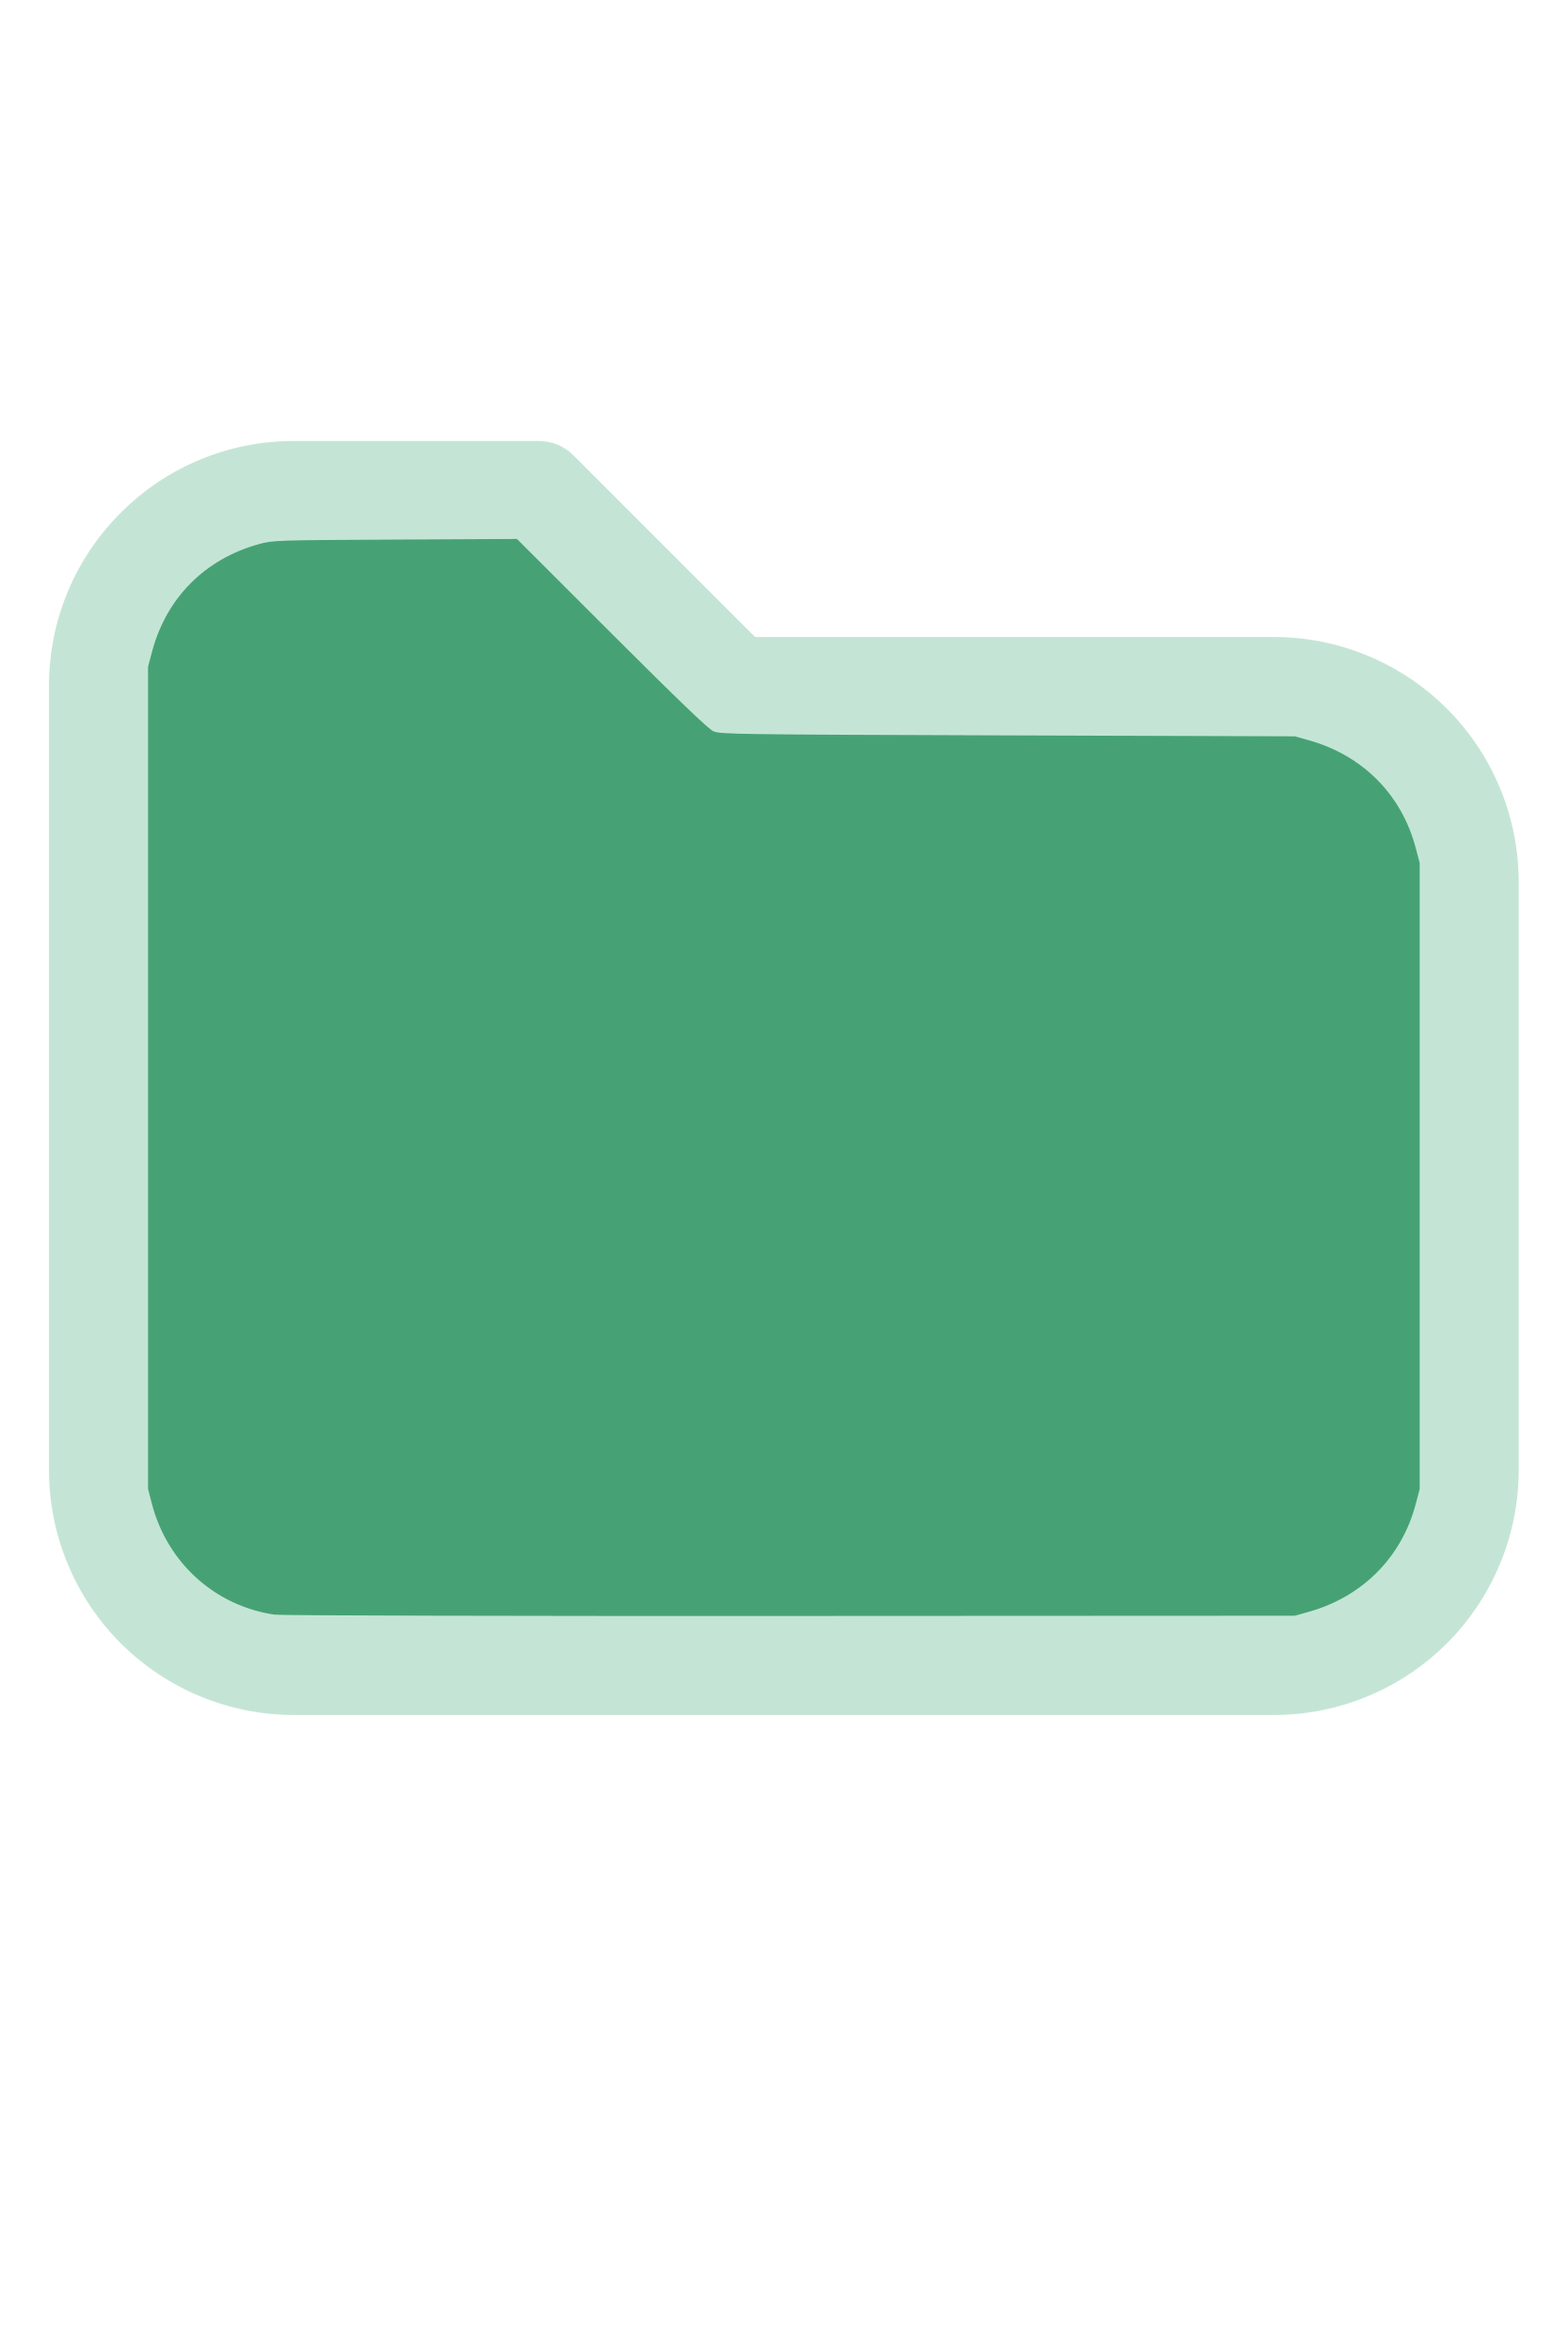
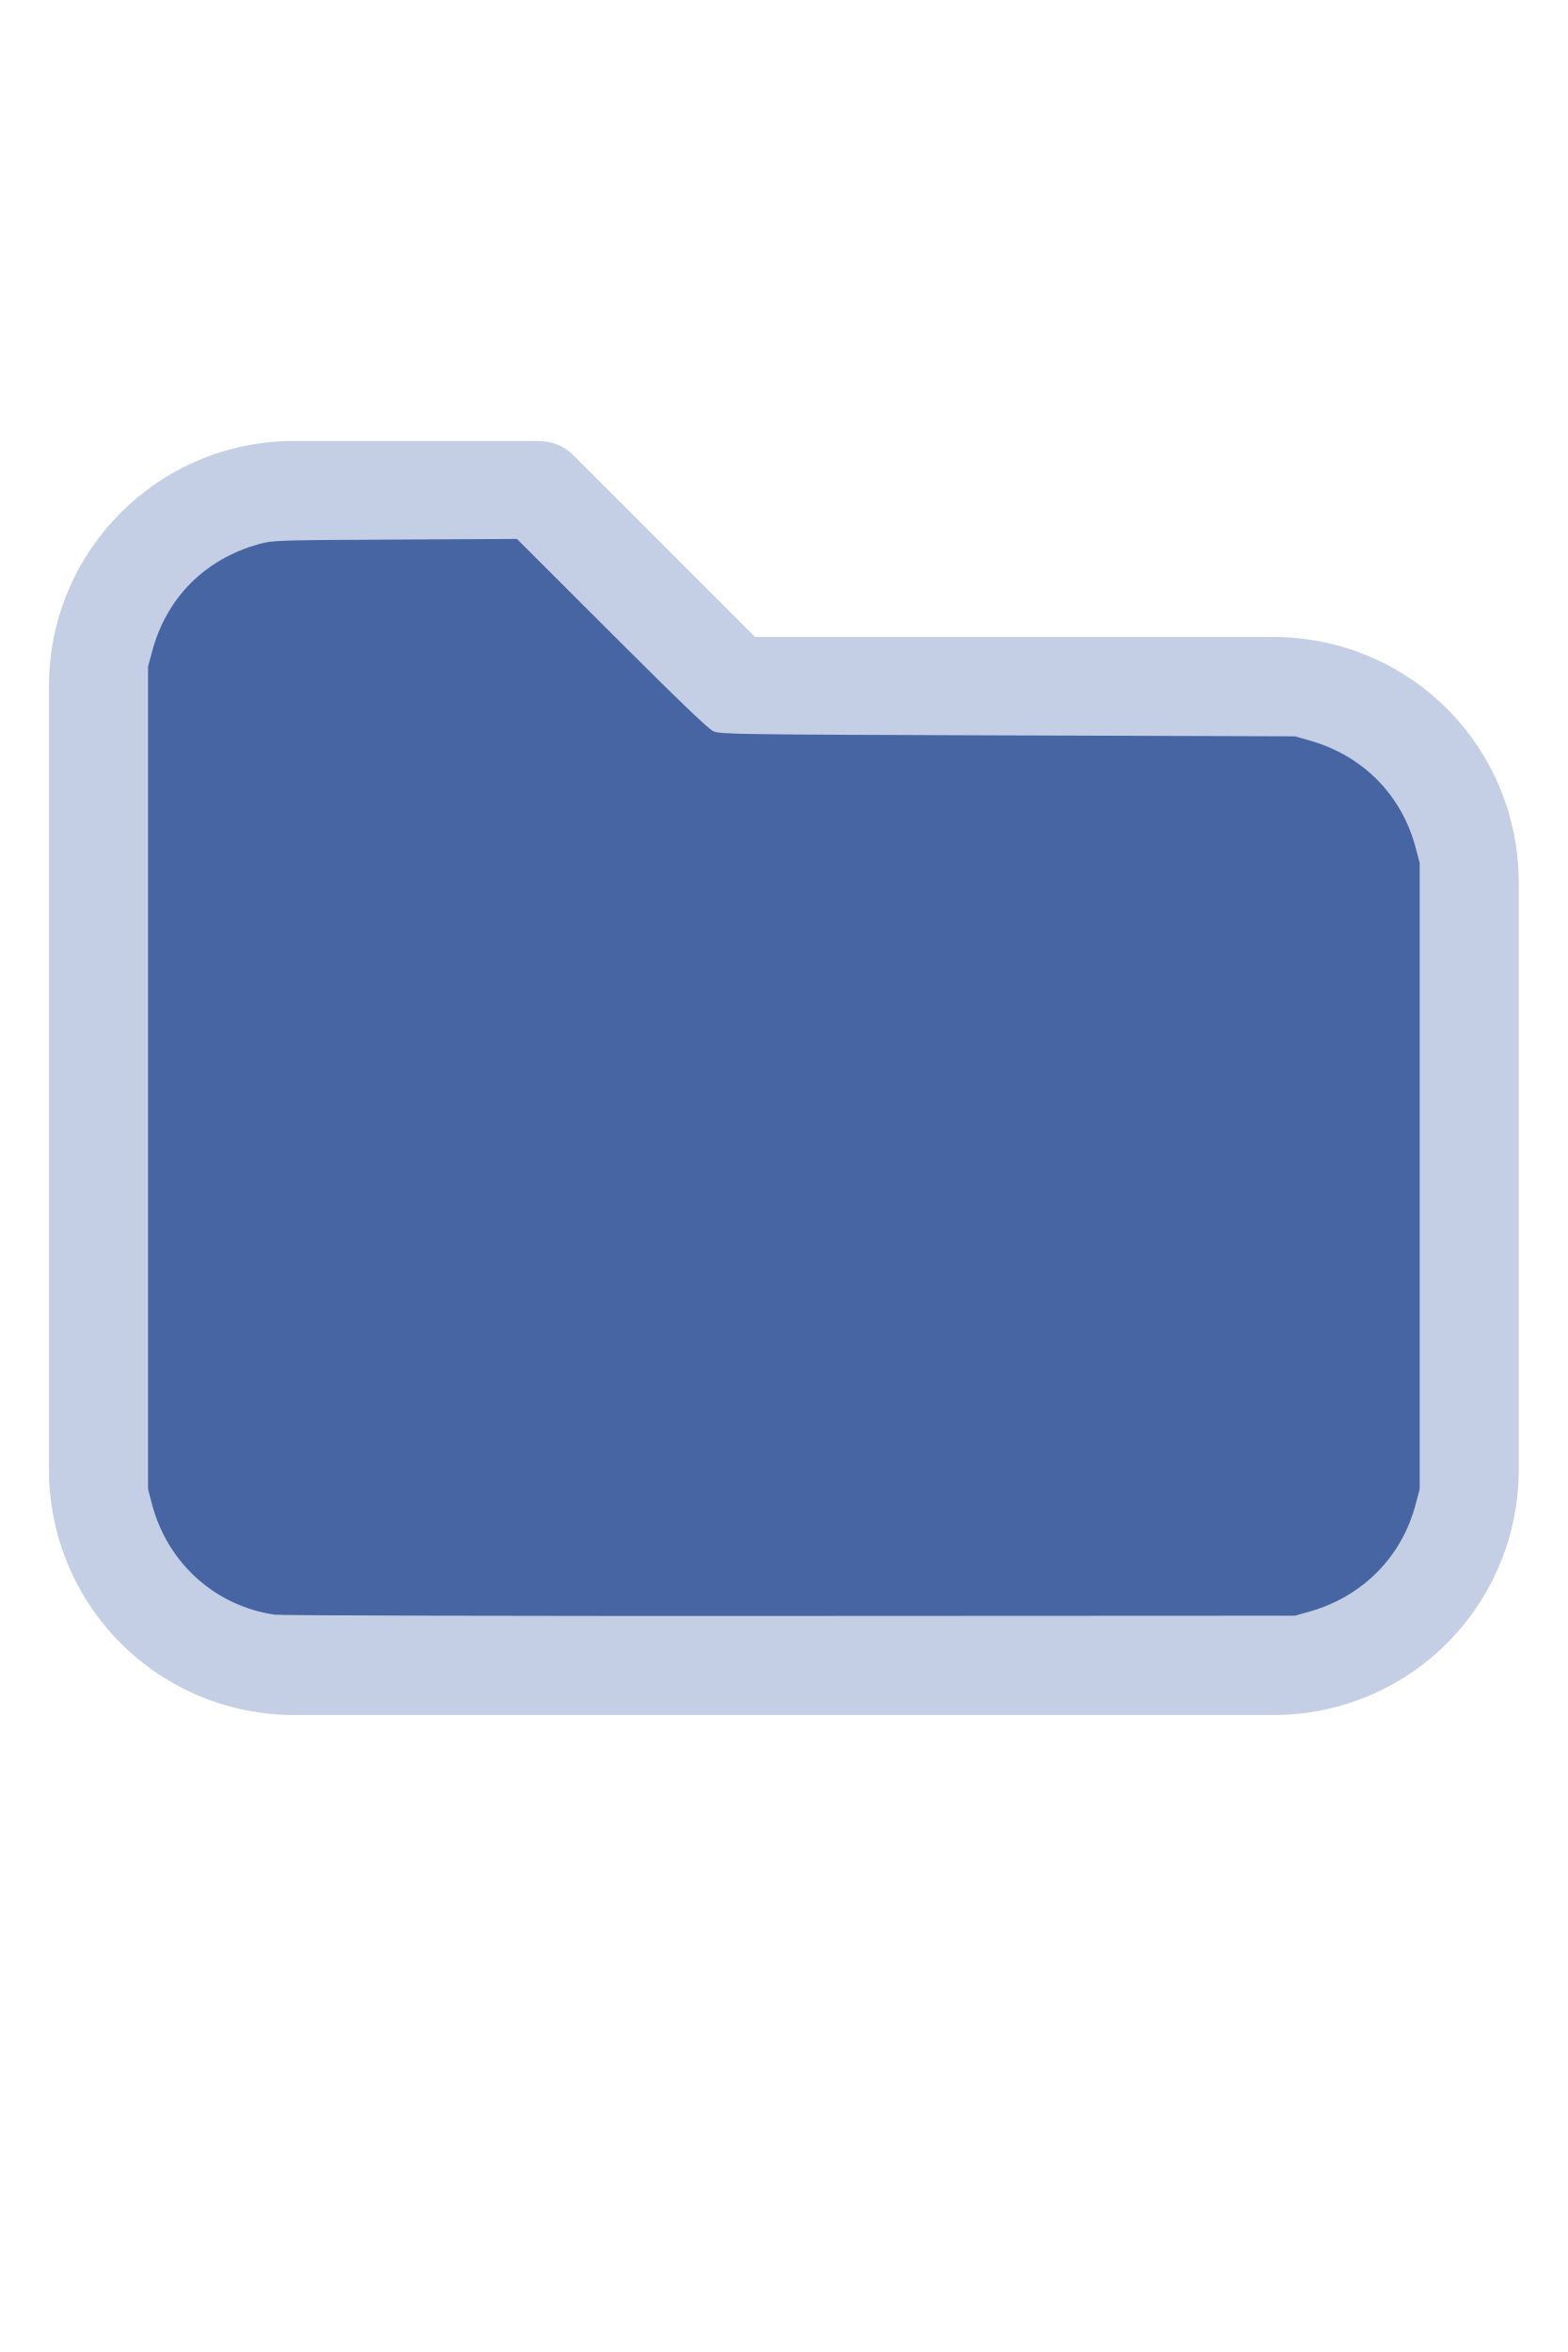
<svg xmlns="http://www.w3.org/2000/svg" version="1.1" width="16" height="24" viewBox="0 0 32 32" xml:space="preserve">
-   <g style="fill:#C4E5D5;">
+   <g style="fill:#C4CFE5;">
    <path d="M1,5.998l-0,16.002c-0,1.326 0.527,2.598 1.464,3.536c0.938,0.937 2.21,1.464 3.536,1.464c5.322,0 14.678,-0 20,0c1.326,0 2.598,-0.527 3.536,-1.464c0.937,-0.938 1.464,-2.21 1.464,-3.536c0,-3.486 0,-8.514 0,-12c0,-1.326 -0.527,-2.598 -1.464,-3.536c-0.938,-0.937 -2.21,-1.464 -3.536,-1.464c-0,0 -10.586,0 -10.586,0c0,-0 -3.707,-3.707 -3.707,-3.707c-0.187,-0.188 -0.442,-0.293 -0.707,-0.293l-5.002,0c-2.76,0 -4.998,2.238 -4.998,4.998Zm2,-0l-0,16.002c-0,0.796 0.316,1.559 0.879,2.121c0.562,0.563 1.325,0.879 2.121,0.879l20,0c0.796,0 1.559,-0.316 2.121,-0.879c0.563,-0.562 0.879,-1.325 0.879,-2.121c0,-3.486 0,-8.514 0,-12c0,-0.796 -0.316,-1.559 -0.879,-2.121c-0.562,-0.563 -1.325,-0.879 -2.121,-0.879c-7.738,0 -11,0 -11,0c-0.265,0 -0.52,-0.105 -0.707,-0.293c-0,0 -3.707,-3.707 -3.707,-3.707c-0,0 -4.588,0 -4.588,0c-1.656,0 -2.998,1.342 -2.998,2.998Z" />
  </g>
-   <g style="fill:#46A274;stroke-width:0;">
+   <g style="fill:#4665A2;stroke-width:0;">
    <path d="M 5.606,24.952 C 4.392,24.775 3.42,23.9 3.103,22.699 L 3.022,22.389 V 13.998 5.606 L 3.104,5.298 C 3.396,4.203 4.18,3.412 5.279,3.106 5.565,3.026 5.615,3.024 8.061,3.012 l 2.491,-0.013 1.932,1.93 c 1.344,1.343 1.976,1.95 2.078,1.995 0.137,0.062 0.474,0.066 6.007,0.084 l 5.861,0.019 0.291,0.082 c 1.095,0.308 1.89,1.109 2.176,2.193 l 0.082,0.309 V 16 22.389 l -0.082,0.309 c -0.284,1.079 -1.086,1.888 -2.176,2.194 l -0.291,0.082 -10.303,0.005 c -5.7,0.003 -10.4,-0.009 -10.521,-0.027 z" />
  </g>
</svg>
